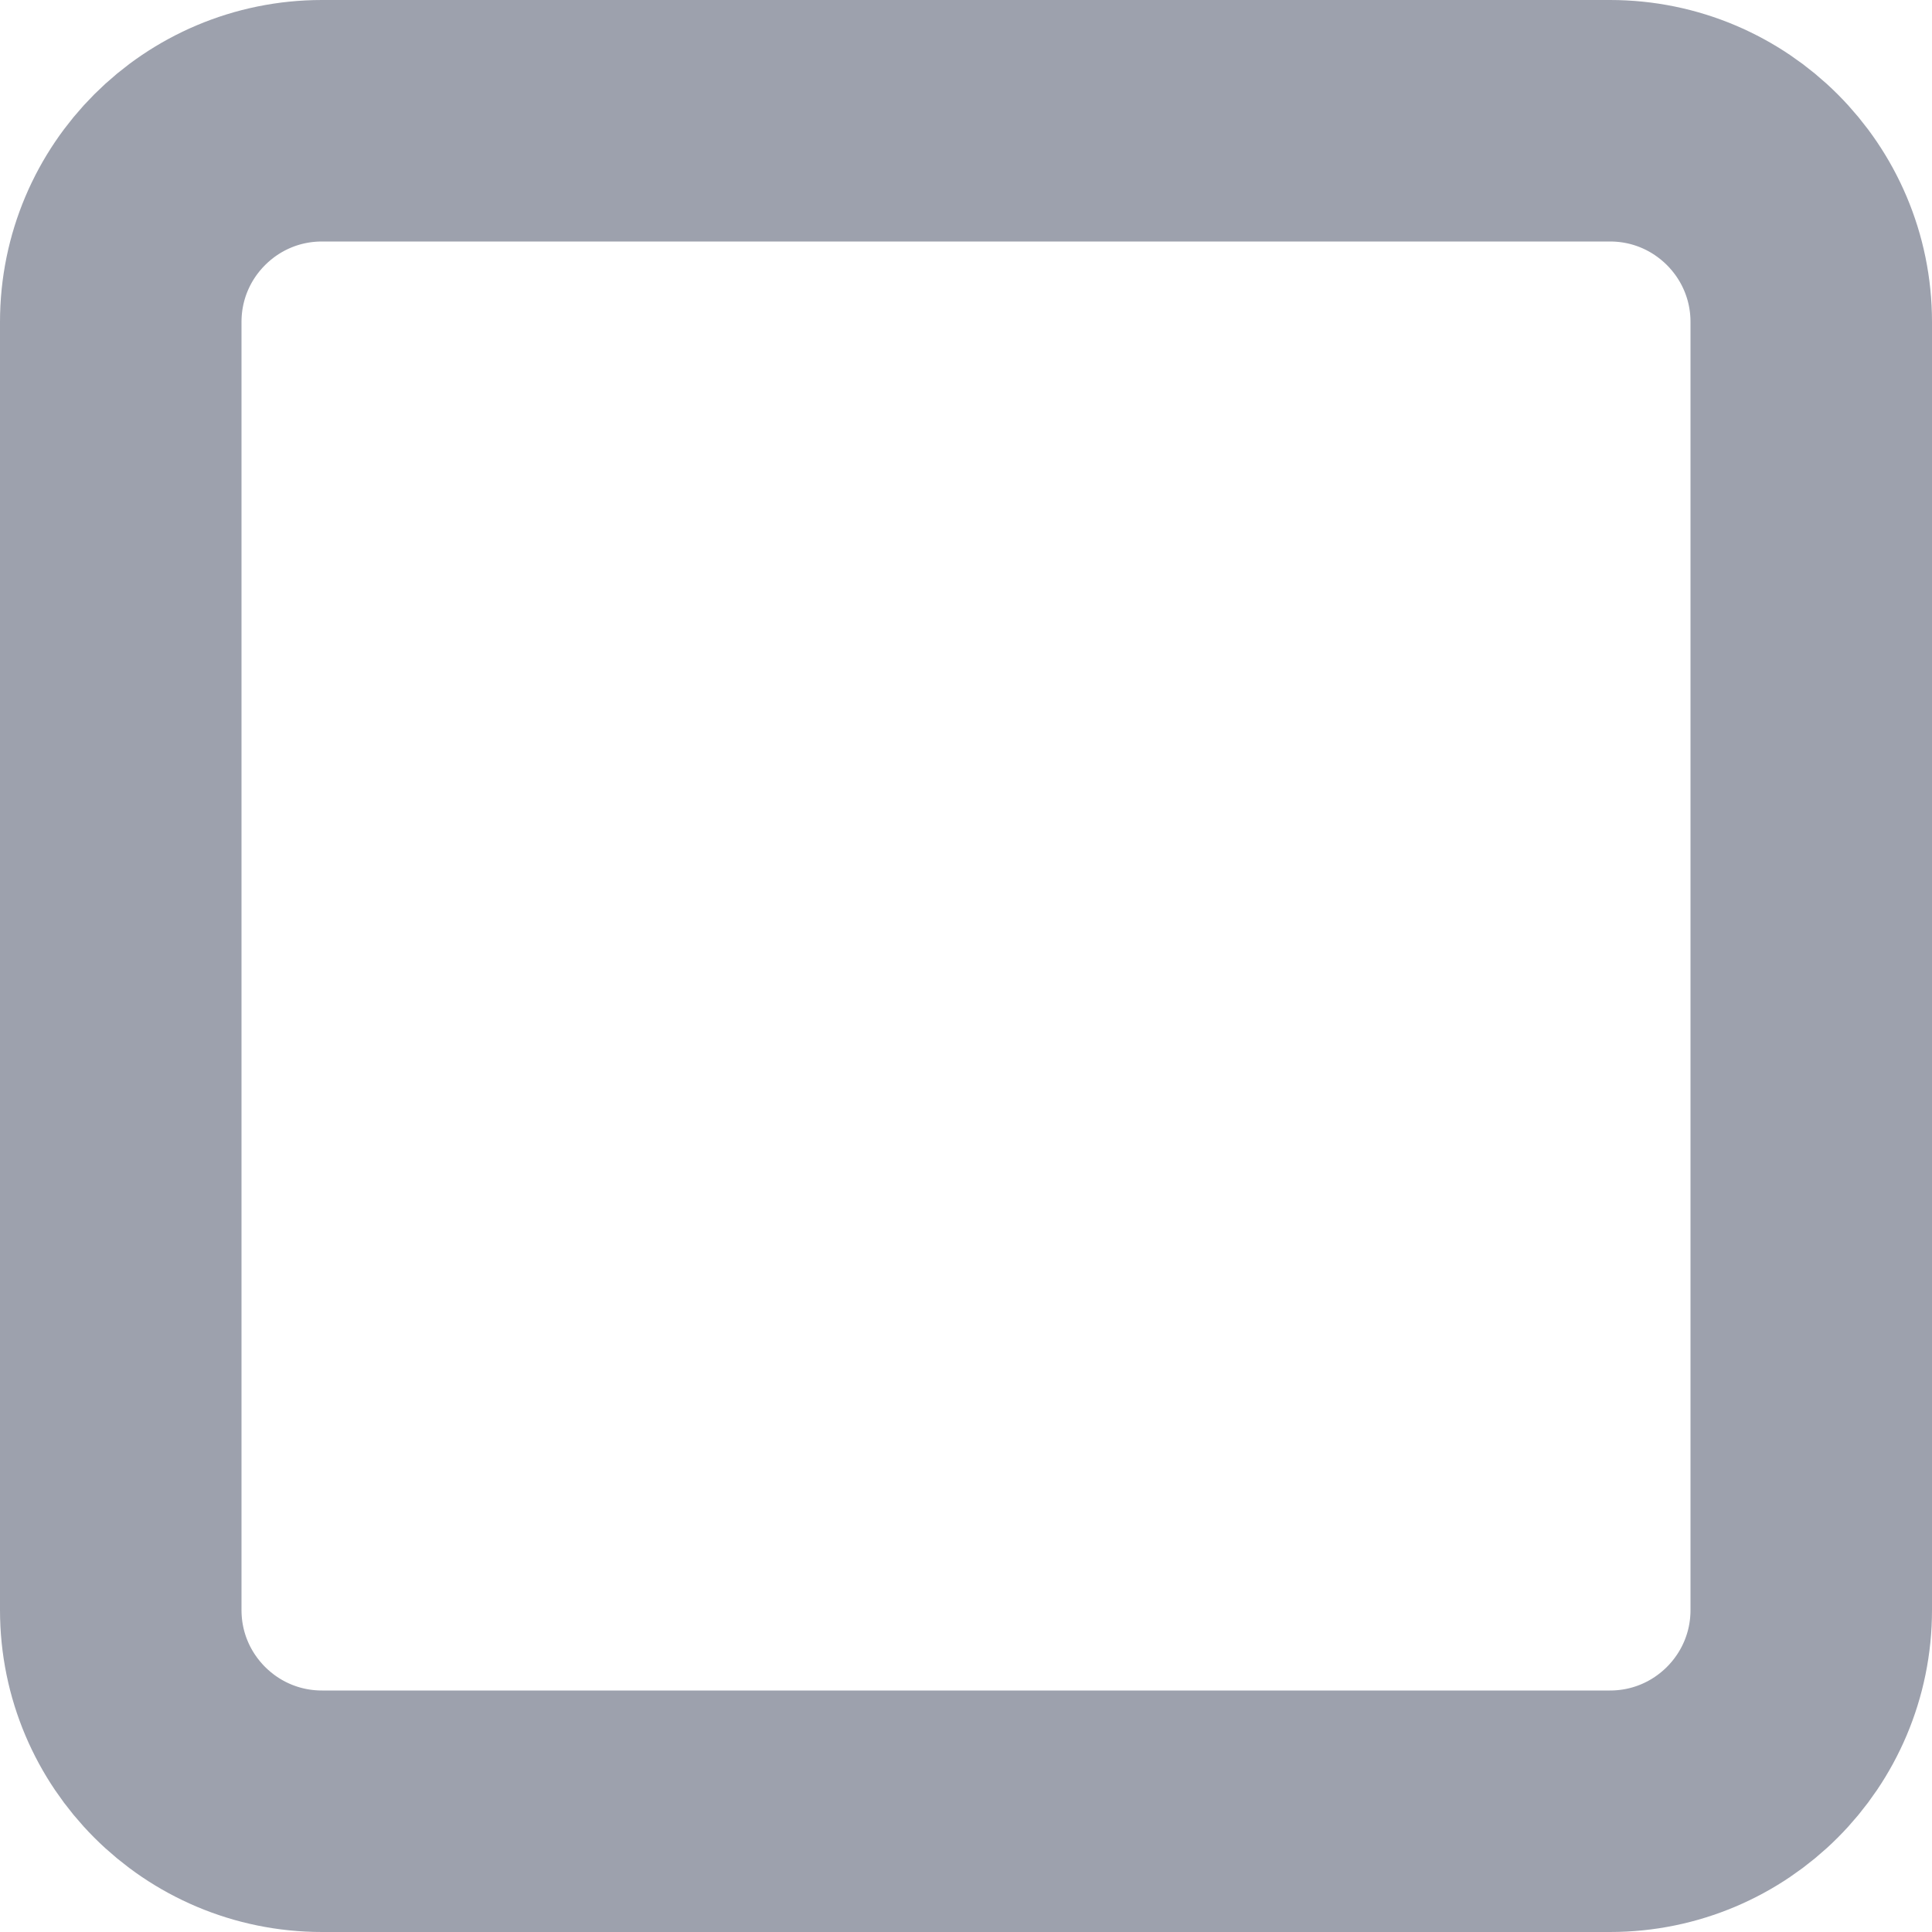
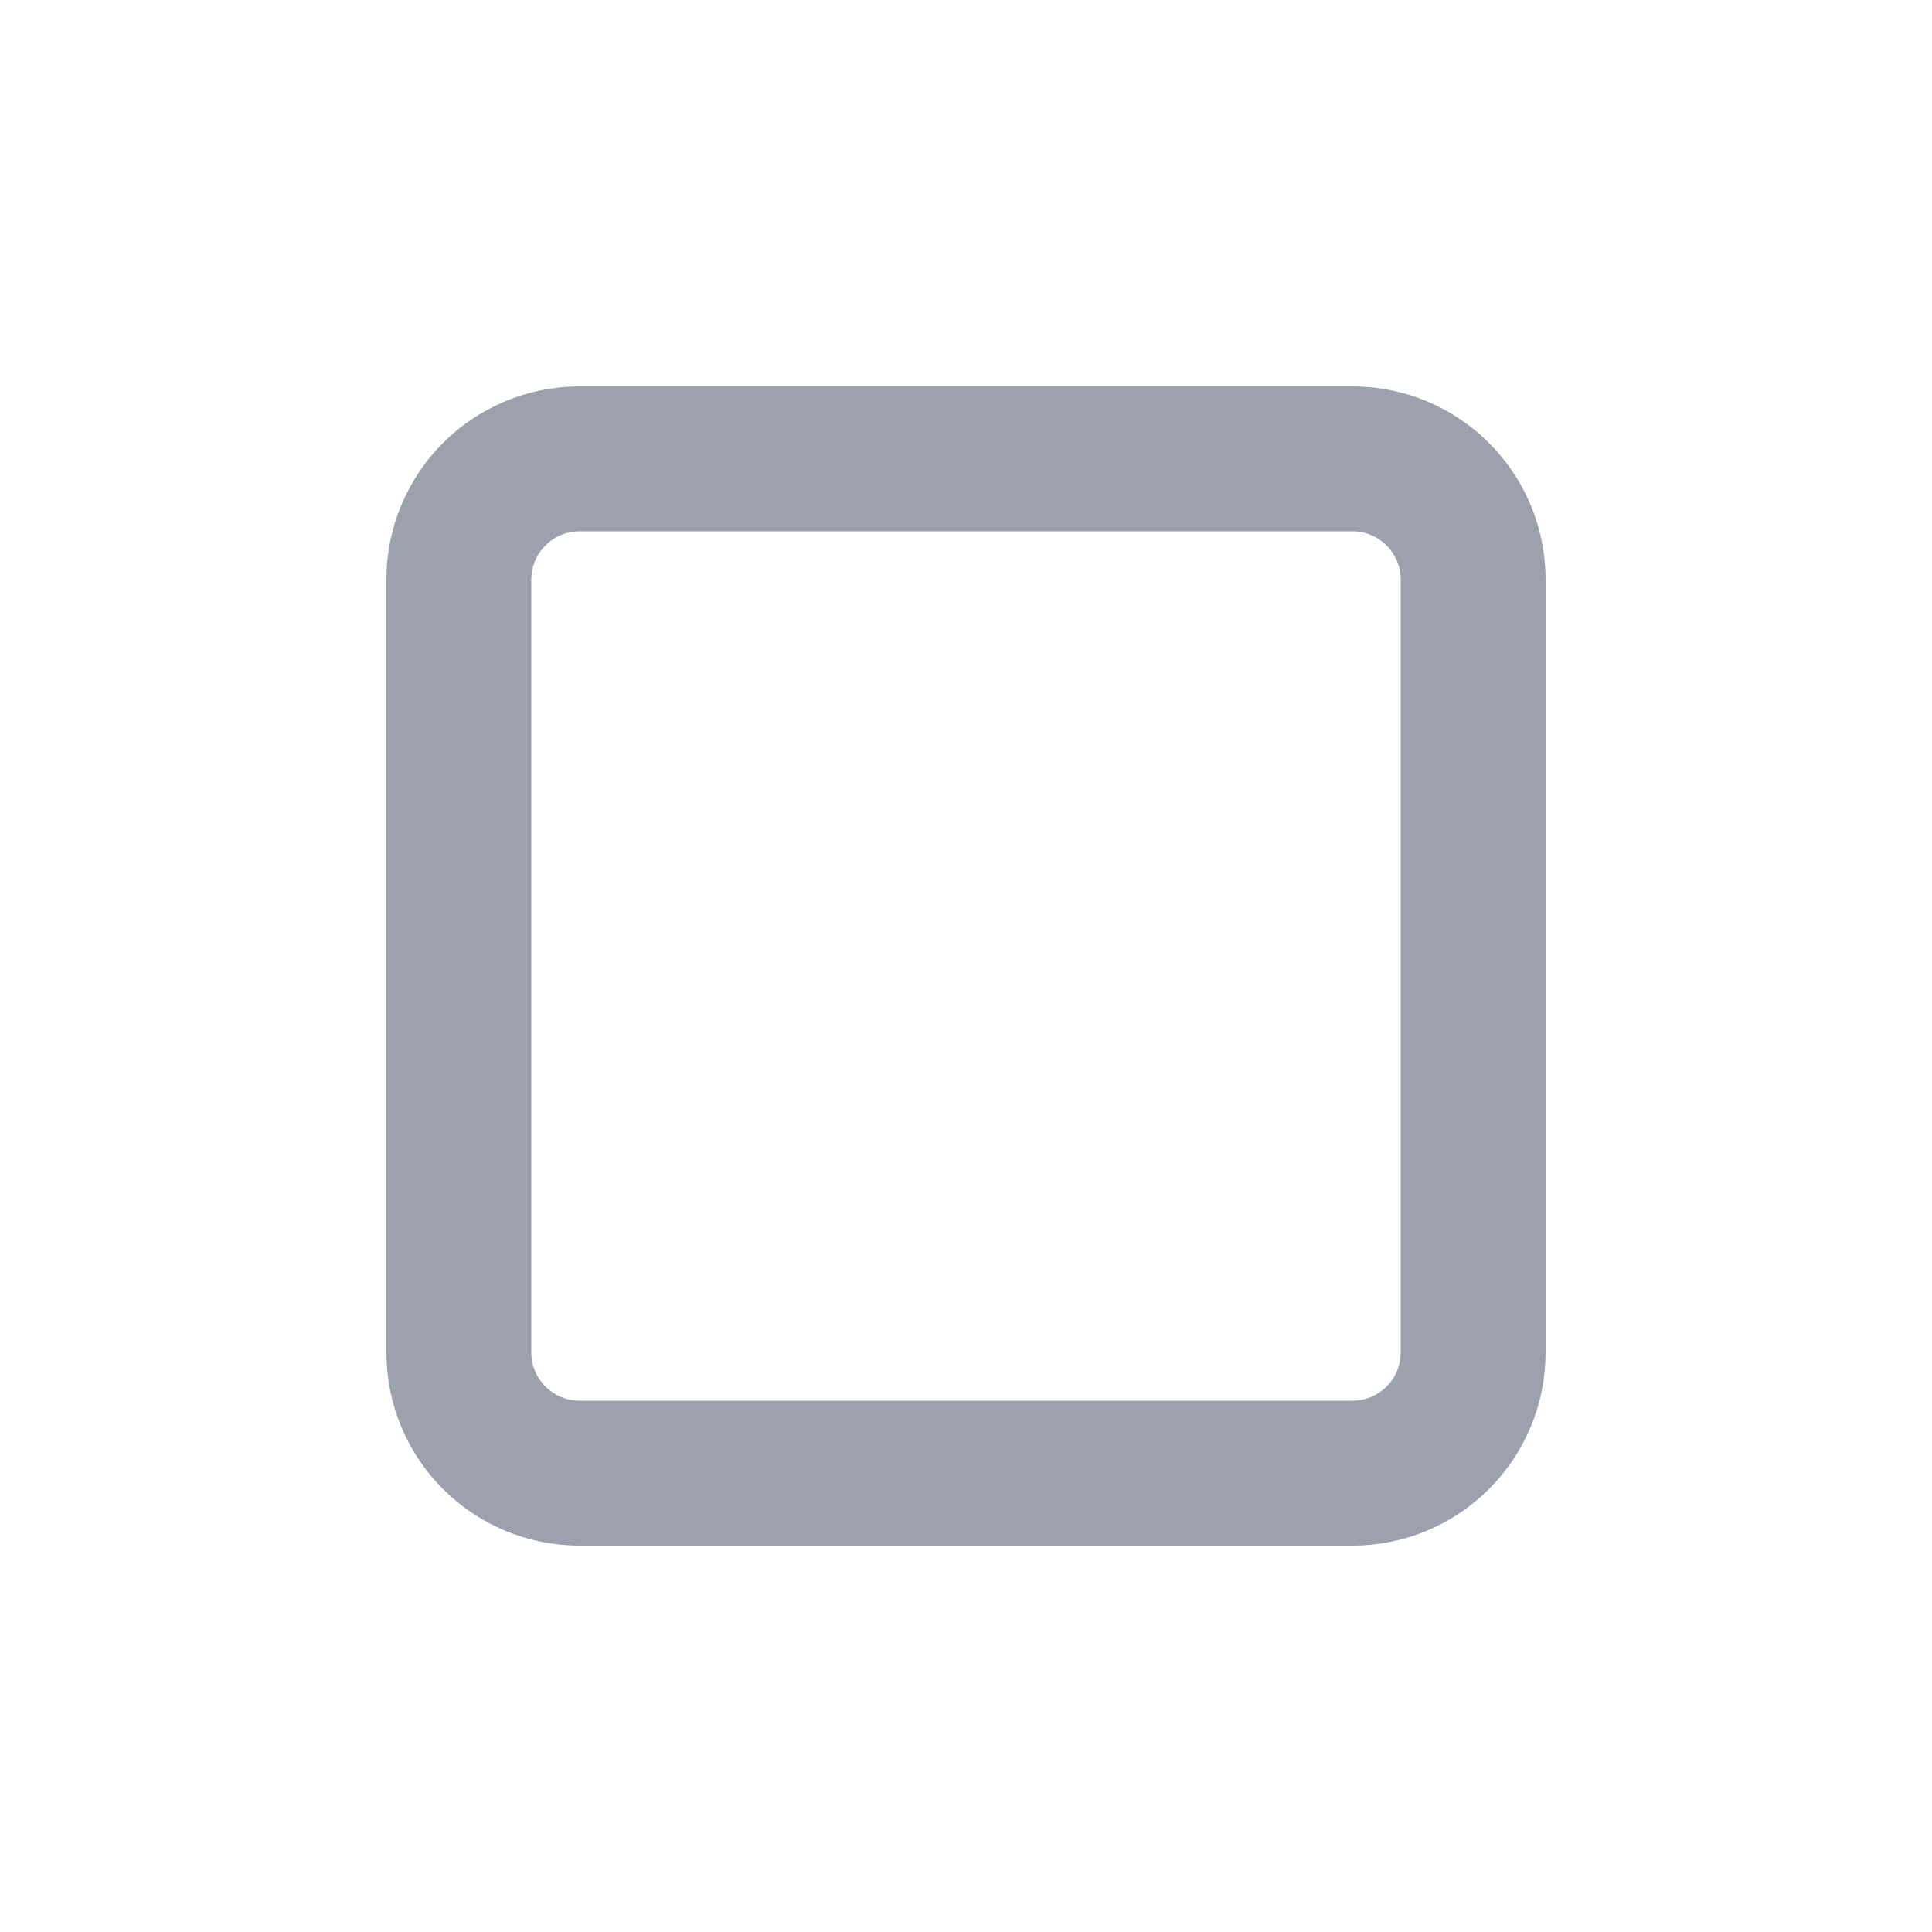
- <svg xmlns="http://www.w3.org/2000/svg" width="12" height="12" viewBox="0 0 12 12" fill="none">
-   <rect x="0.75" y="0.75" width="10.5" height="10.5" rx="1.25" stroke="#0A1532" stroke-opacity="0.4" stroke-width="1.5" />
+ <svg xmlns="http://www.w3.org/2000/svg" width="20" height="20" viewBox="0 0 20 20" fill="none">
+   <rect x="4.75" y="4.75" width="10.5" height="10.5" rx="1.25" stroke="#0A1532" stroke-opacity="0.4" stroke-width="1.5" />
</svg>
